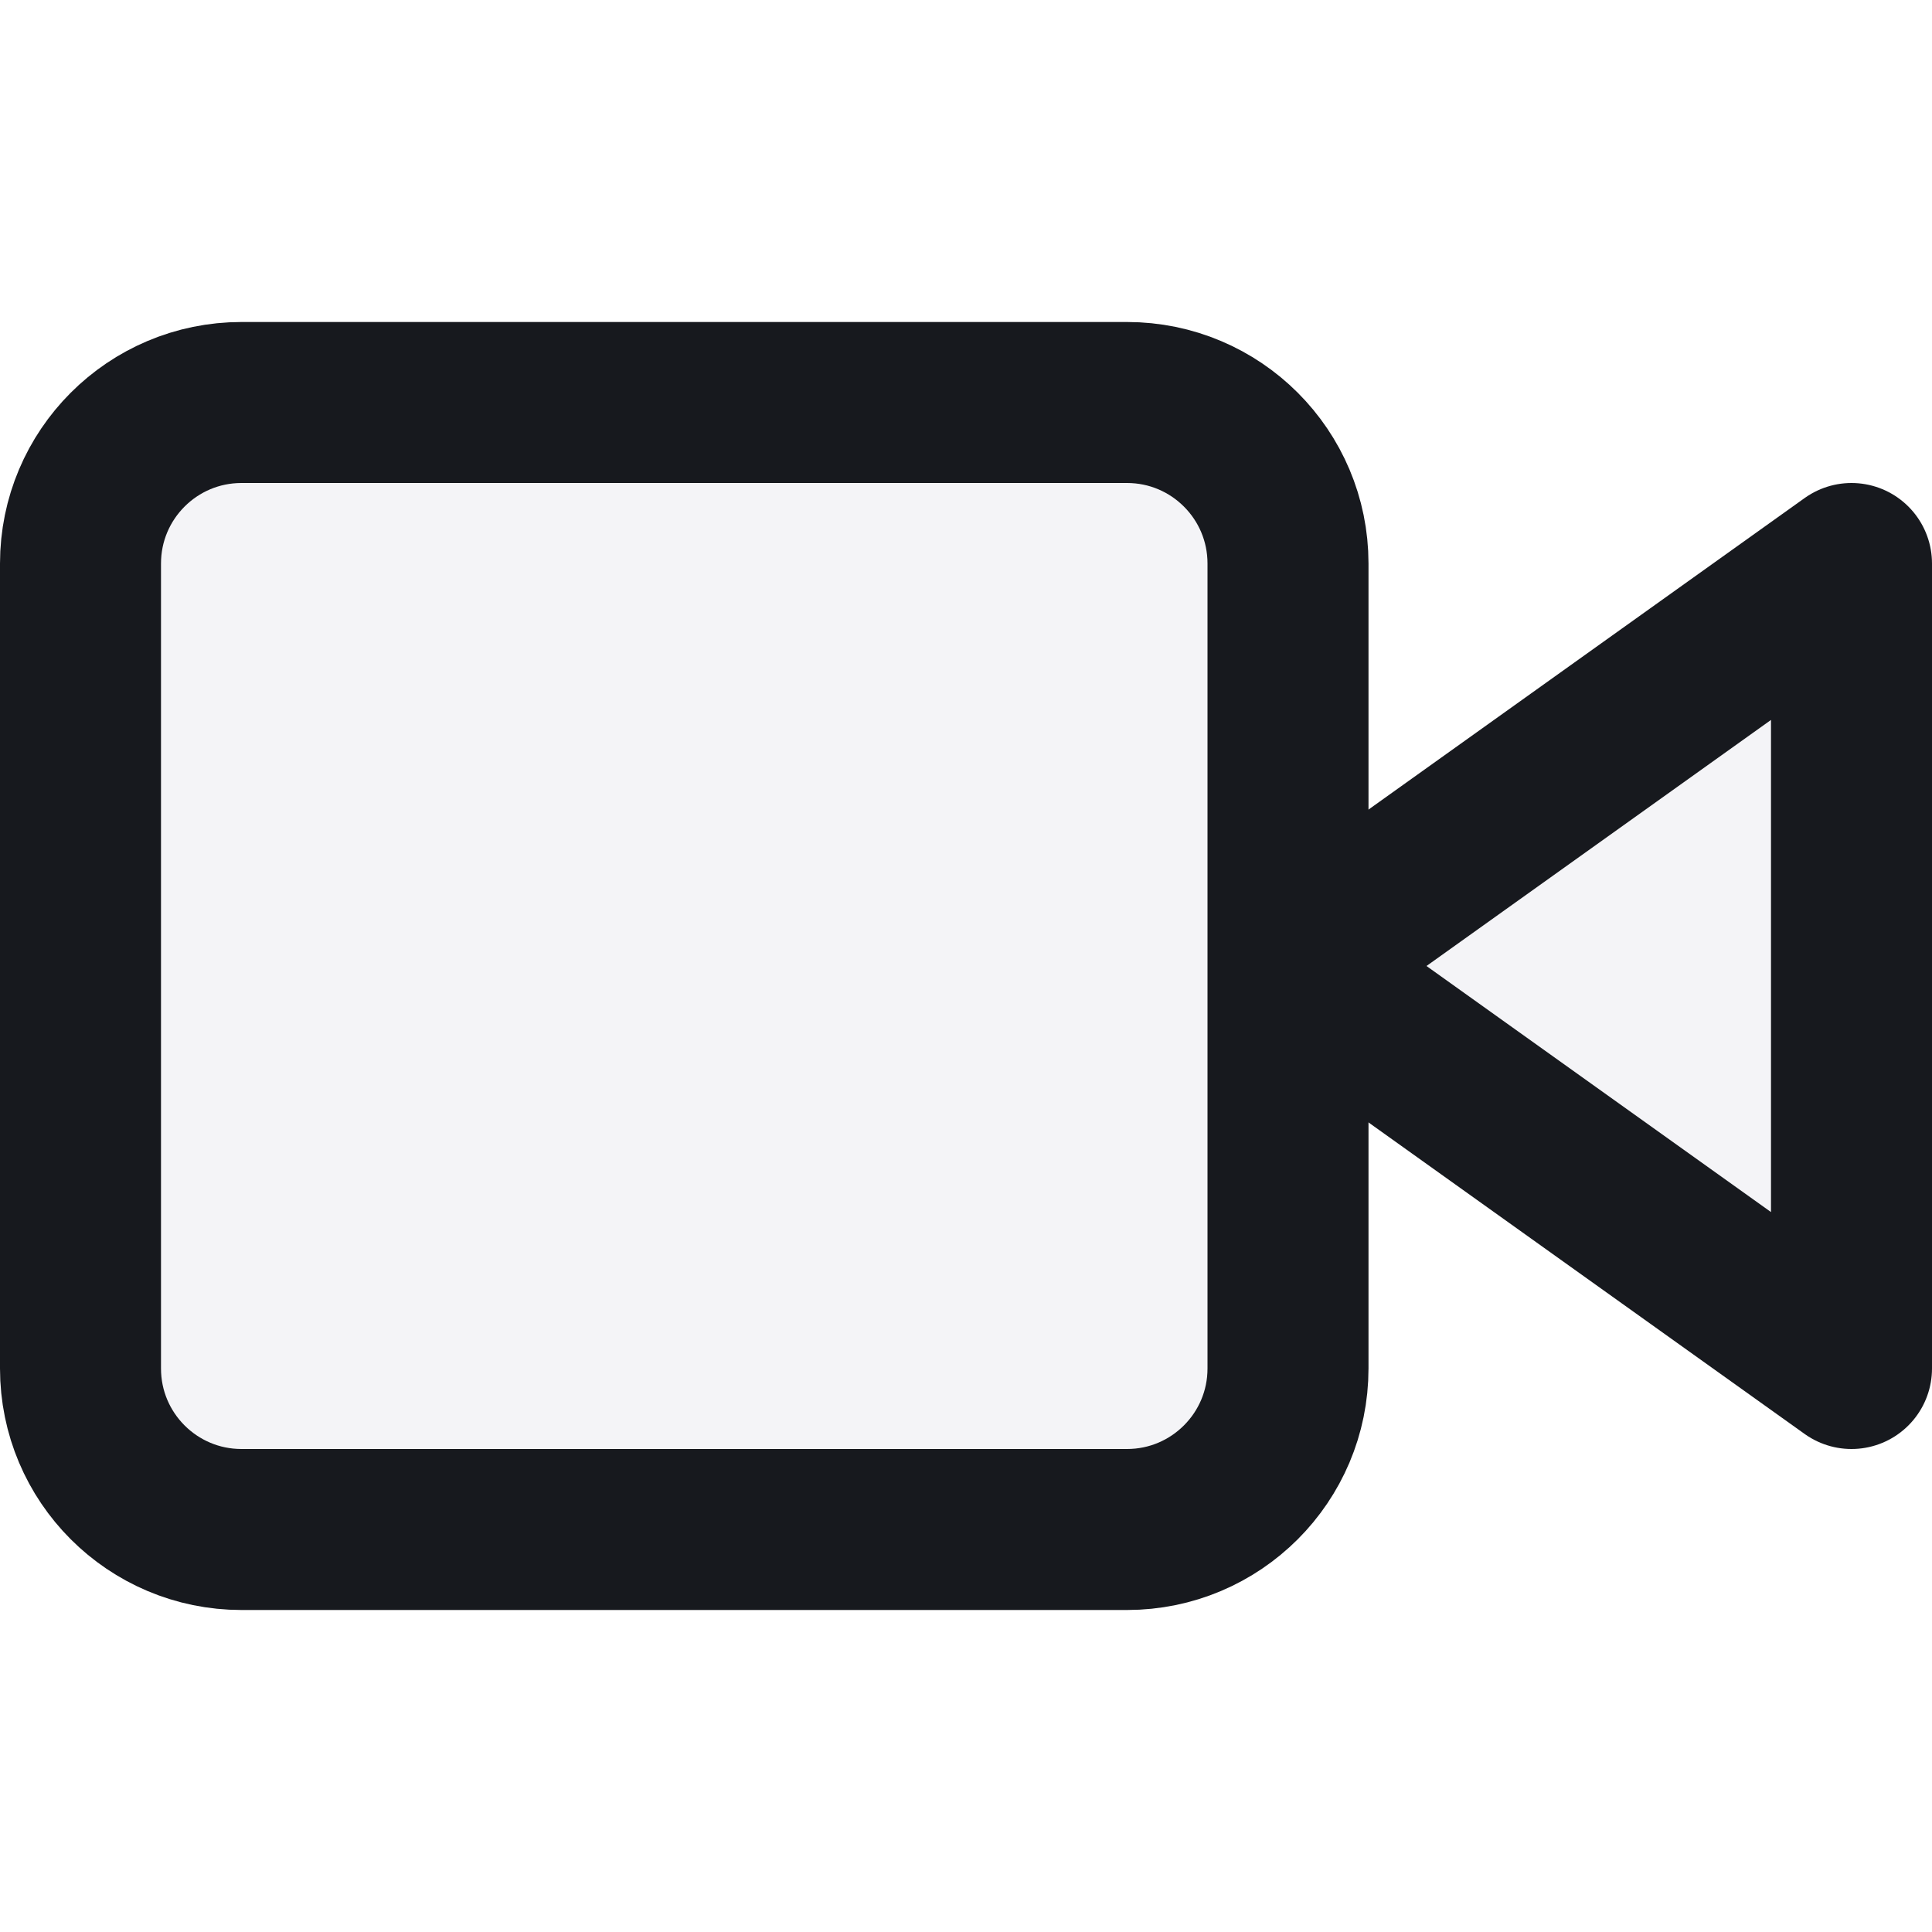
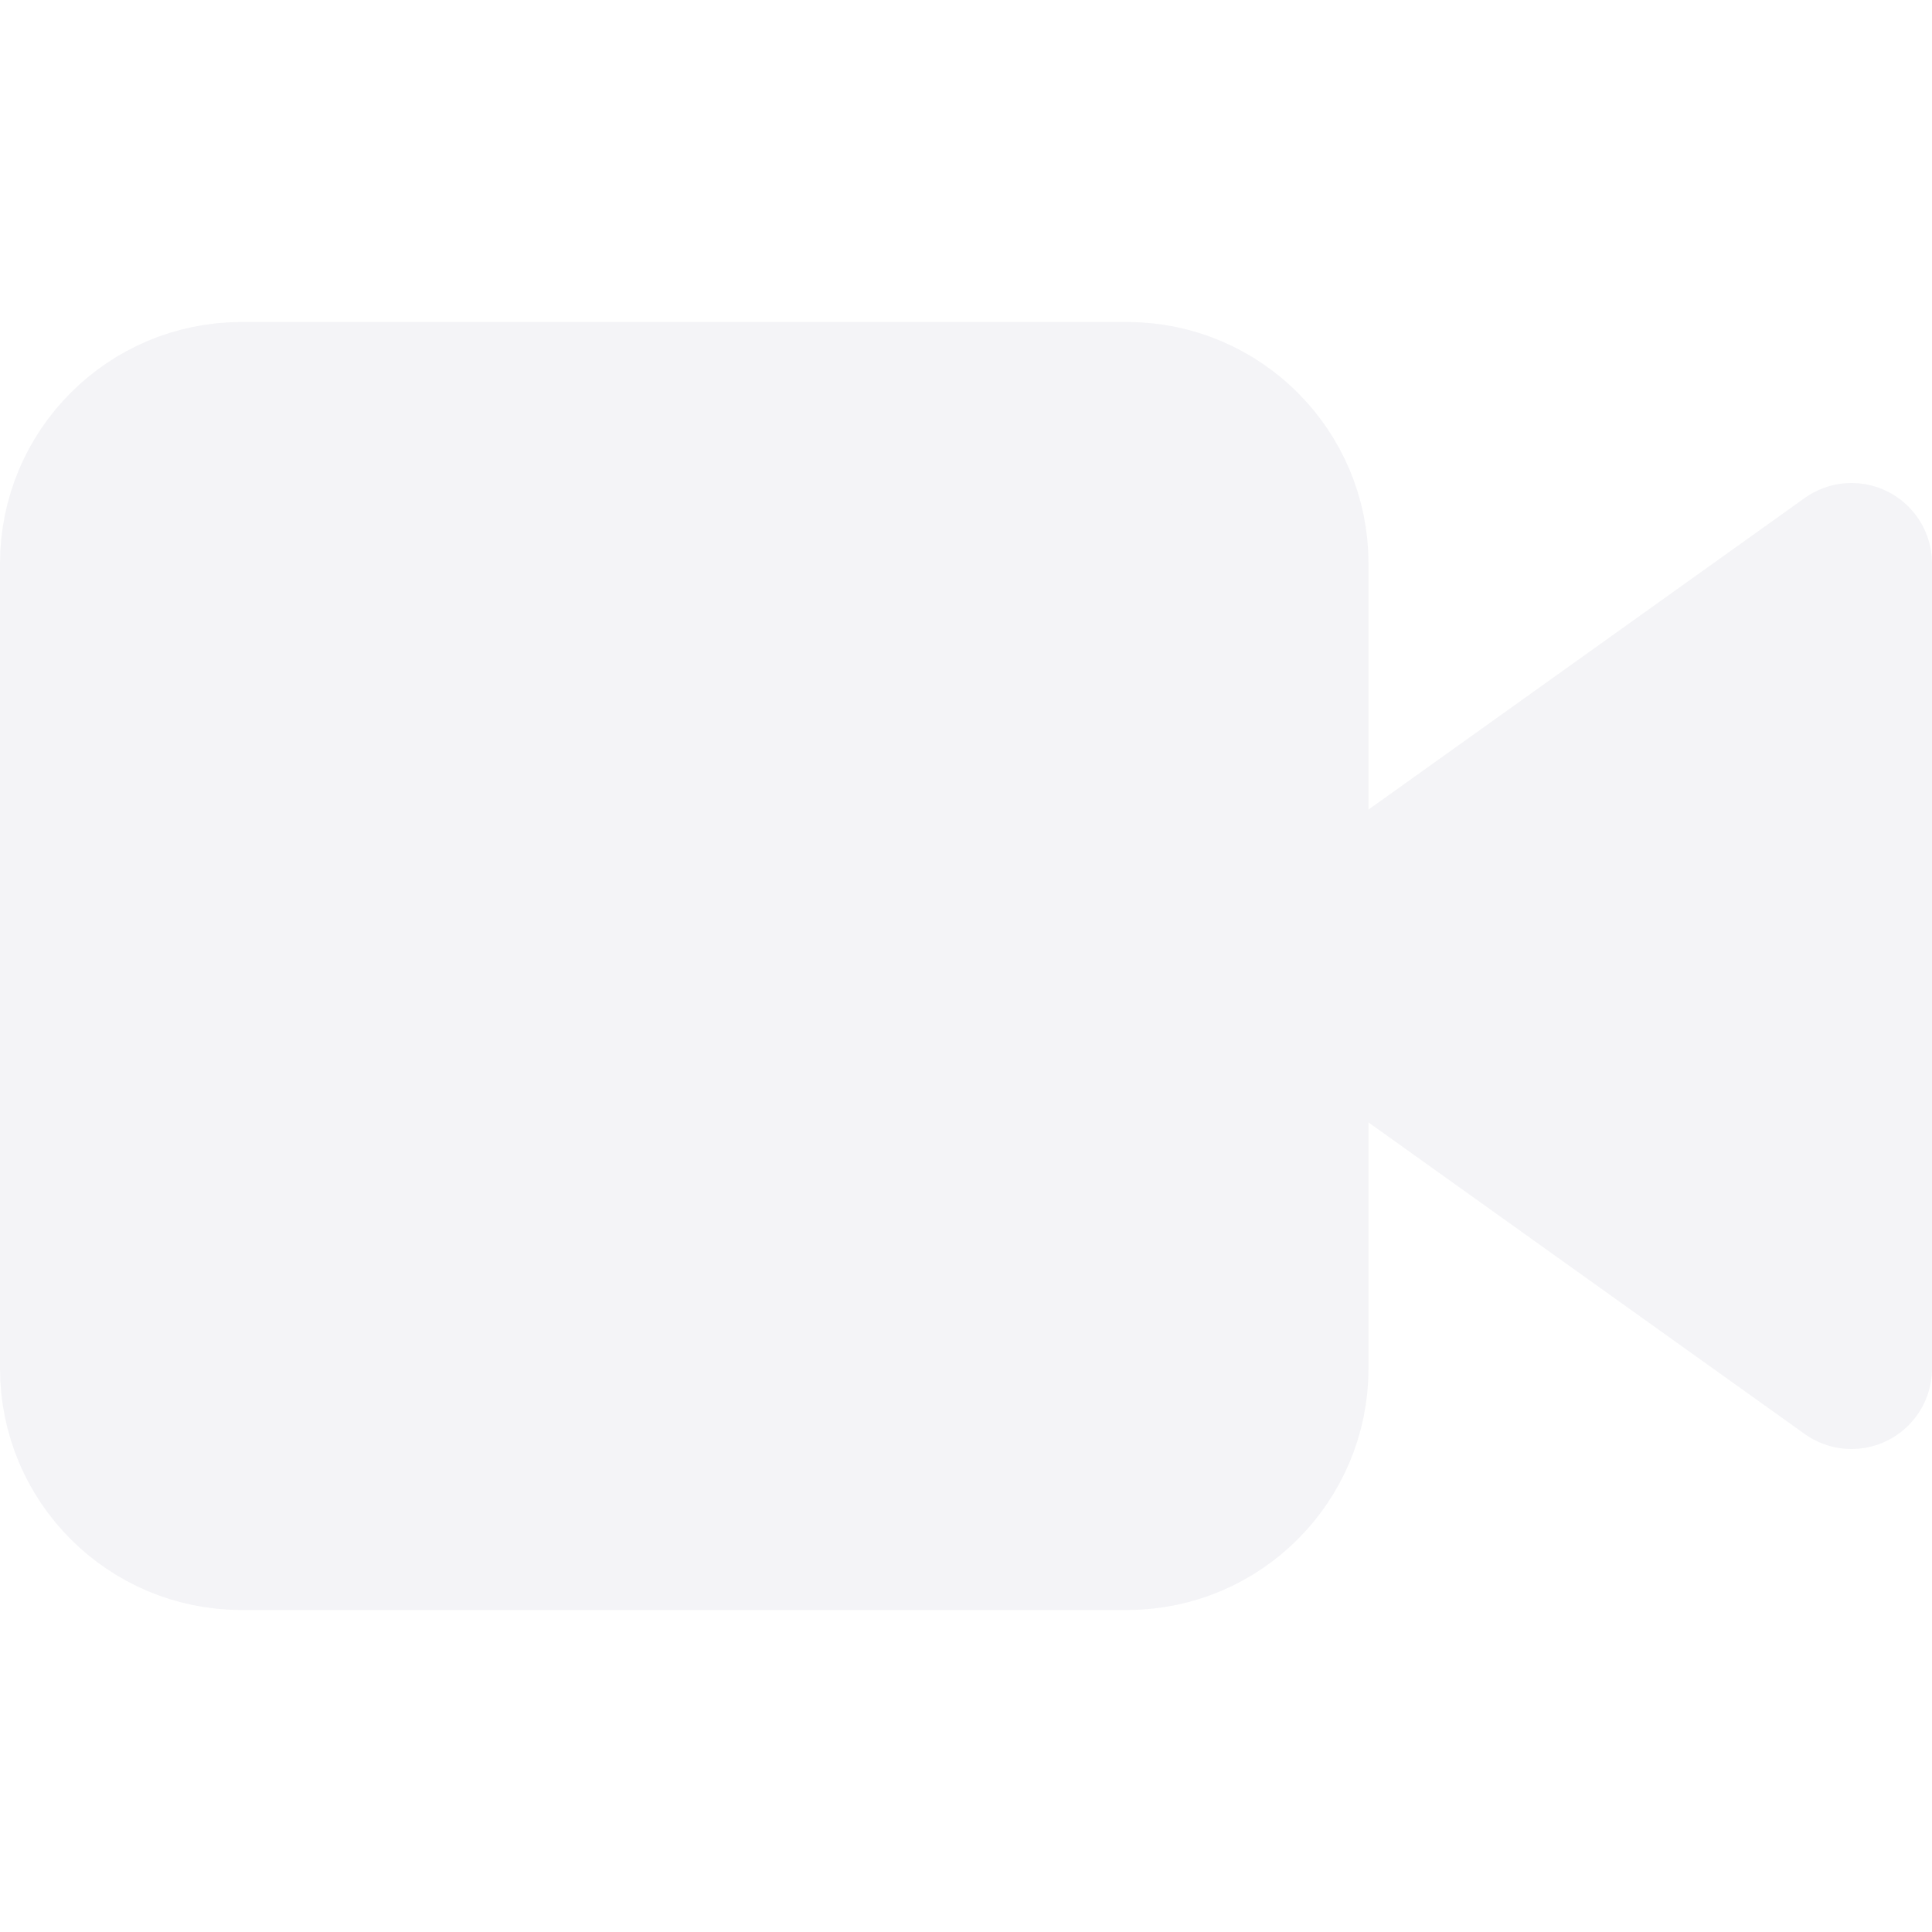
- <svg xmlns="http://www.w3.org/2000/svg" fill="#f4f4f7" height="24" stroke="#17191e" stroke-linecap="round" stroke-linejoin="round" stroke-width="2" viewBox="0 0 24 24" width="24">
+ <svg xmlns="http://www.w3.org/2000/svg" fill="#f4f4f7" height="24" stroke="#f4f4f7" stroke-linecap="round" stroke-linejoin="round" stroke-width="2" viewBox="0 0 24 24" width="24">
  <path d="m23 7-7 5 7 5z" />
  <rect height="14" rx="2" width="15" x="1" y="5" />
</svg>
